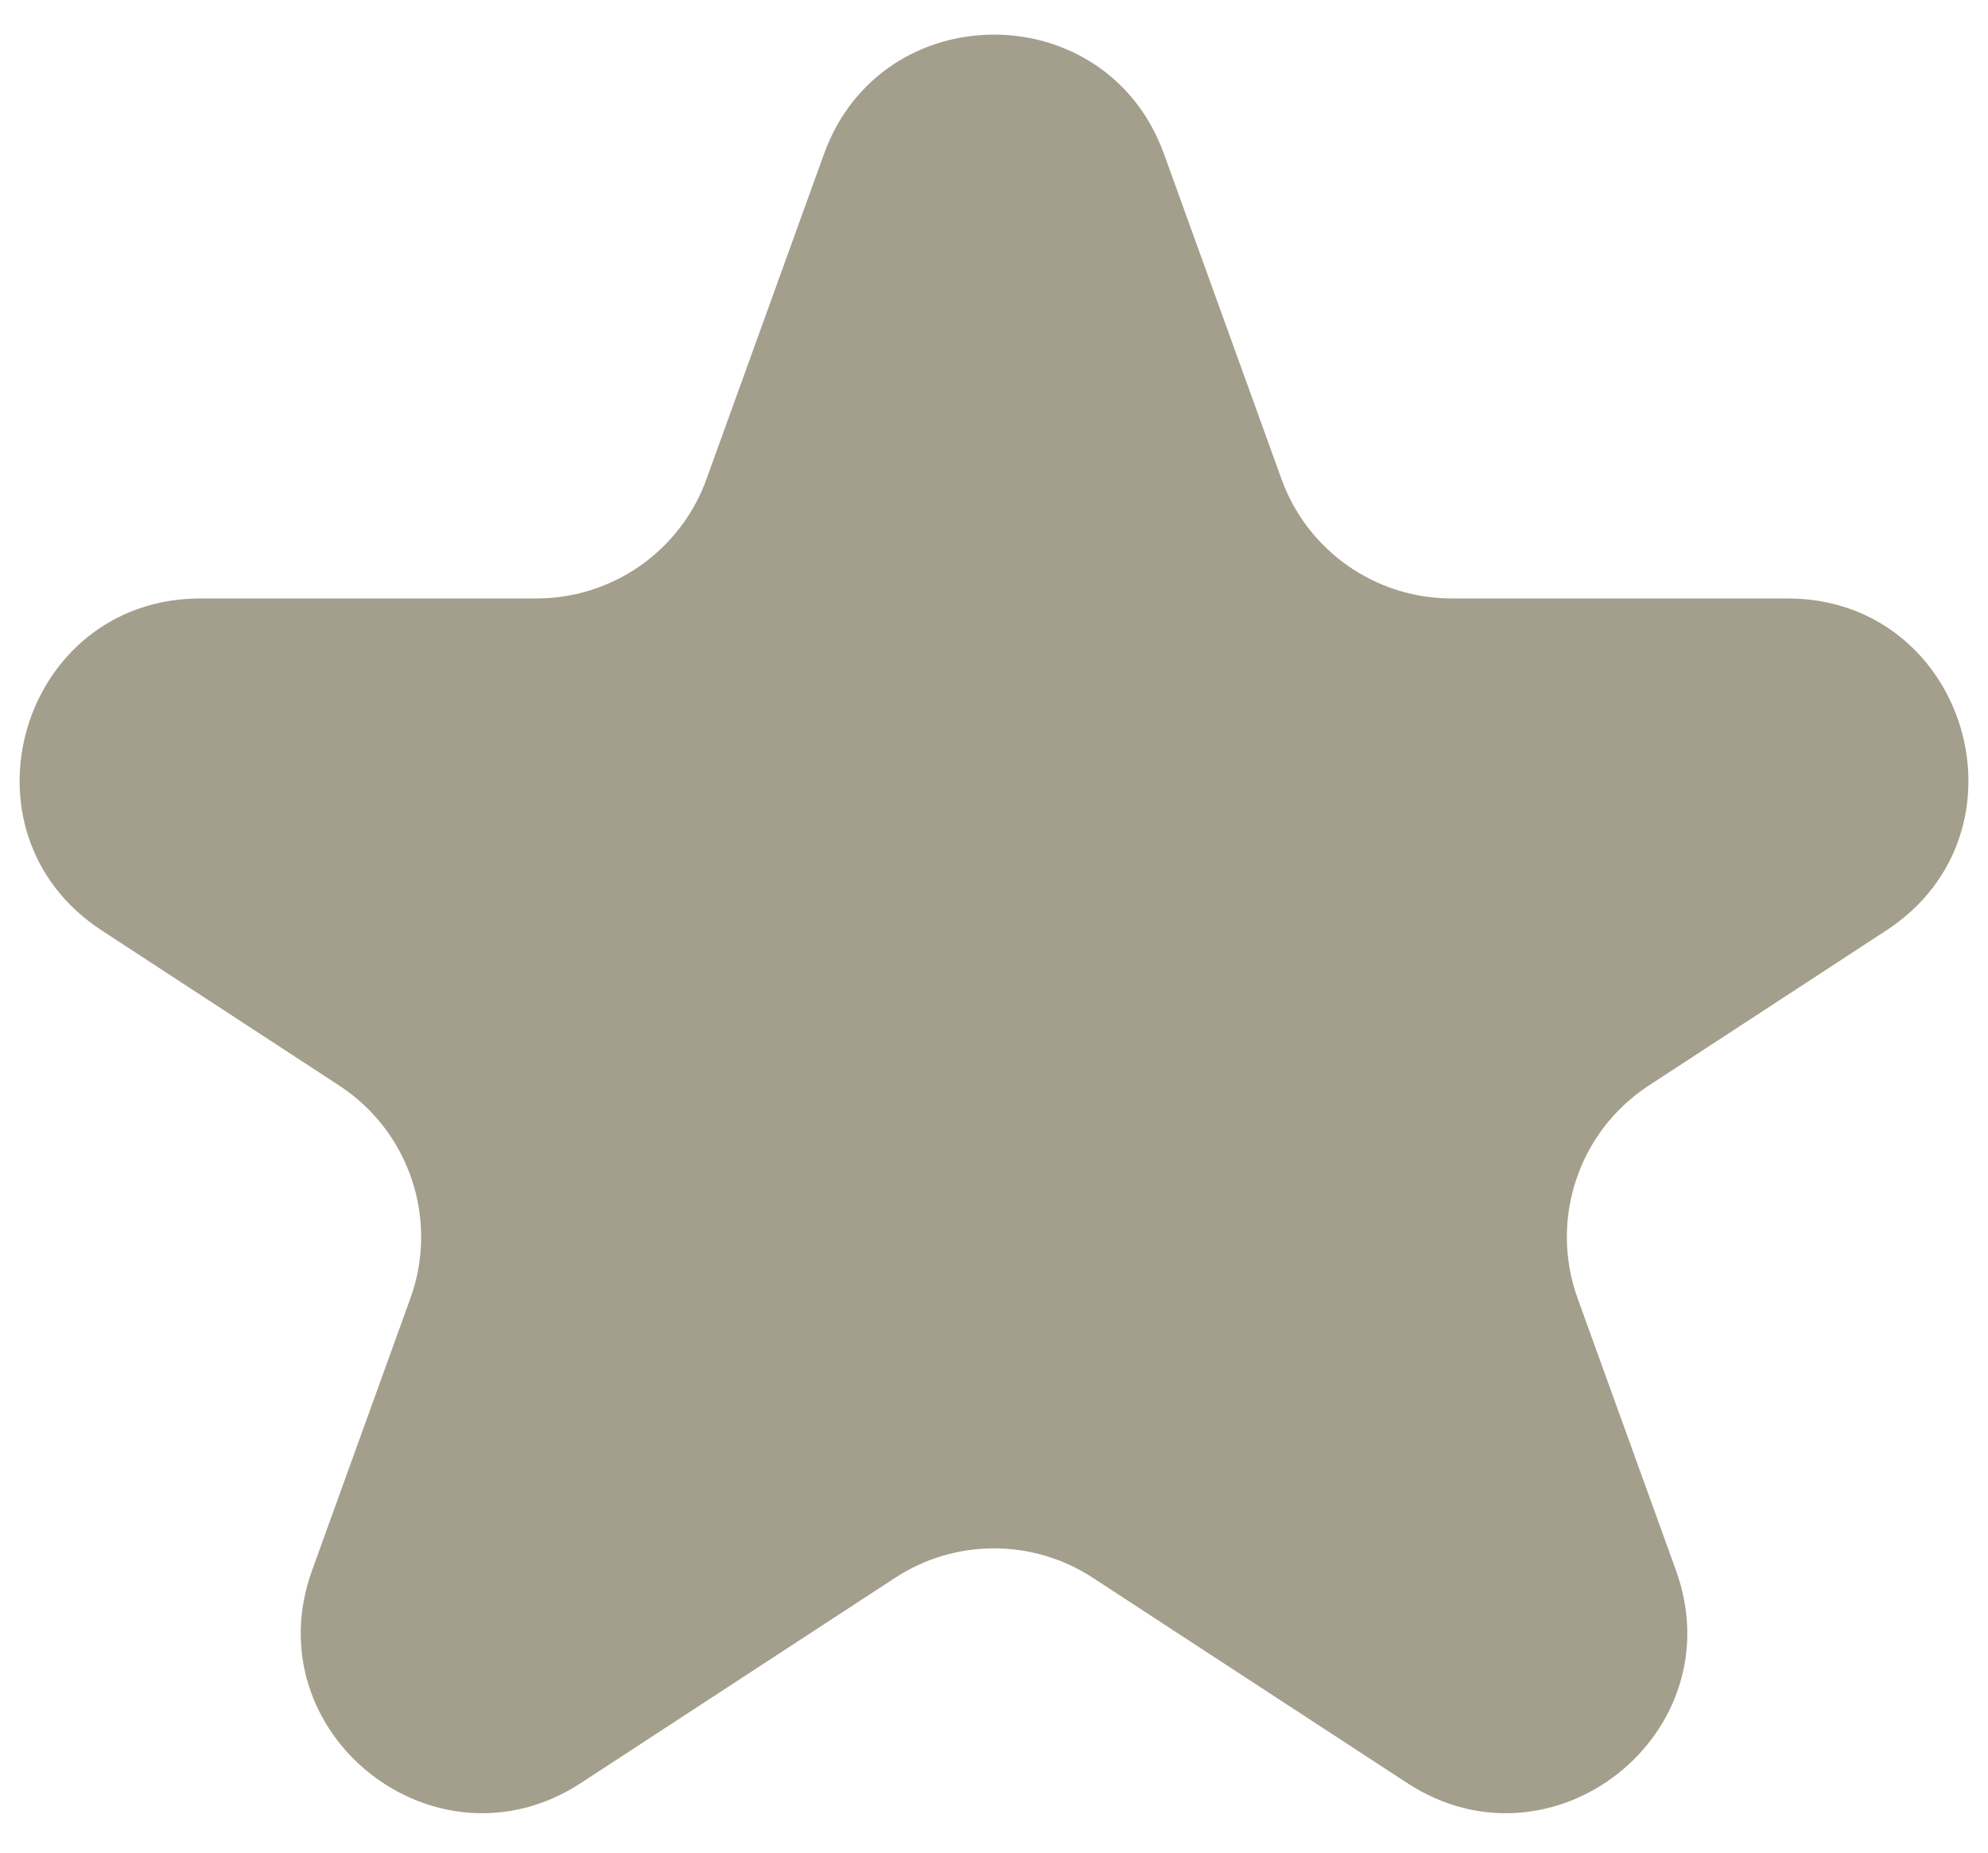
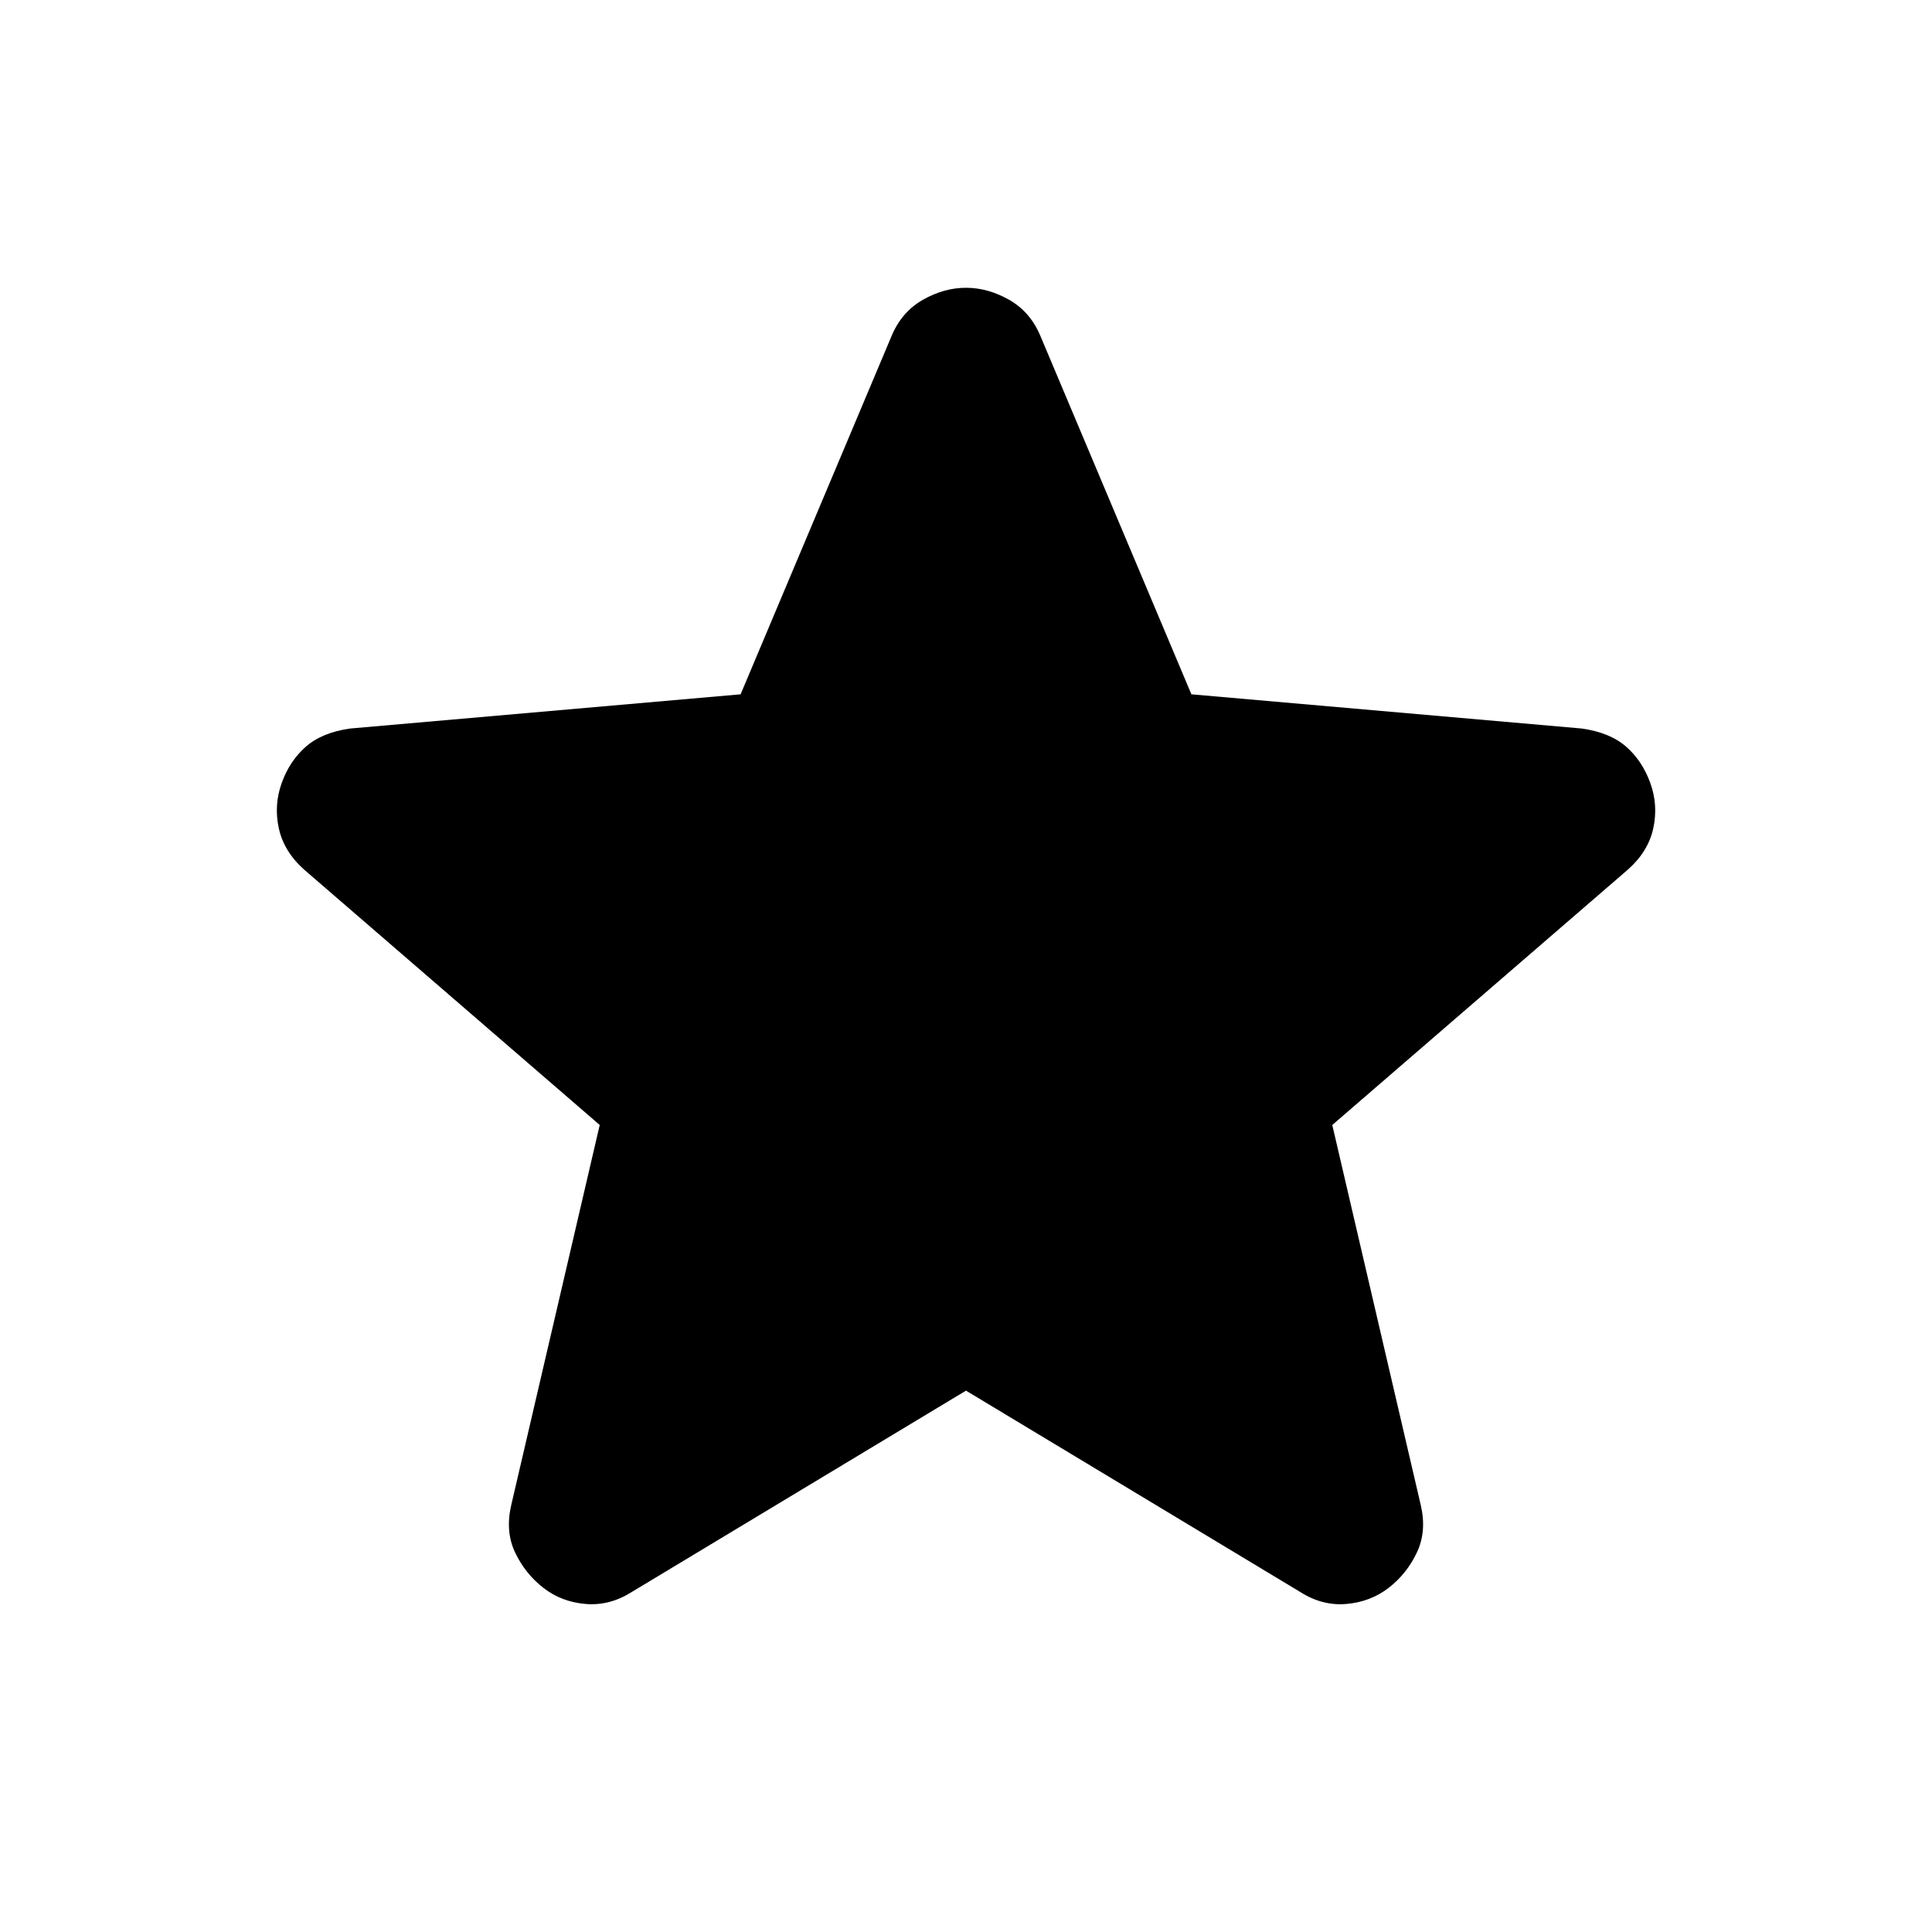
- <svg xmlns="http://www.w3.org/2000/svg" width="44" height="41" viewBox="0 0 44 41" fill="none">
-   <path d="M18.238 3.406C19.511 -0.114 24.489 -0.114 25.762 3.406L28.364 10.604C28.937 12.188 30.441 13.244 32.126 13.244H39.559C43.537 13.244 45.077 18.419 41.746 20.593L36.492 24.024C34.939 25.039 34.287 26.989 34.917 28.733L37.093 34.751C38.398 38.362 34.359 41.559 31.144 39.459L24.187 34.917C22.858 34.049 21.142 34.049 19.813 34.917L12.857 39.459C9.641 41.559 5.602 38.362 6.908 34.751L9.083 28.733C9.714 26.989 9.062 25.039 7.508 24.024L2.254 20.593C-1.076 18.419 0.464 13.244 4.441 13.244H11.875C13.559 13.244 15.064 12.188 15.636 10.604L18.238 3.406Z" fill="#A49E8C" />
+ <svg xmlns="http://www.w3.org/2000/svg" width="40" height="40" viewBox="0 0 24 24">
+   <path fill="currentColor" d="m12 17.275l-4.15 2.5q-.275.175-.575.15t-.525-.2t-.35-.437t-.05-.588l1.1-4.725L3.775 10.8q-.25-.225-.312-.513t.037-.562t.3-.45t.55-.225l4.85-.425l1.875-4.45q.125-.3.388-.45t.537-.15t.537.15t.388.45l1.875 4.45l4.85.425q.35.05.55.225t.3.45t.038.563t-.313.512l-3.675 3.175l1.1 4.725q.075.325-.05.588t-.35.437t-.525.2t-.575-.15z" />
</svg>
